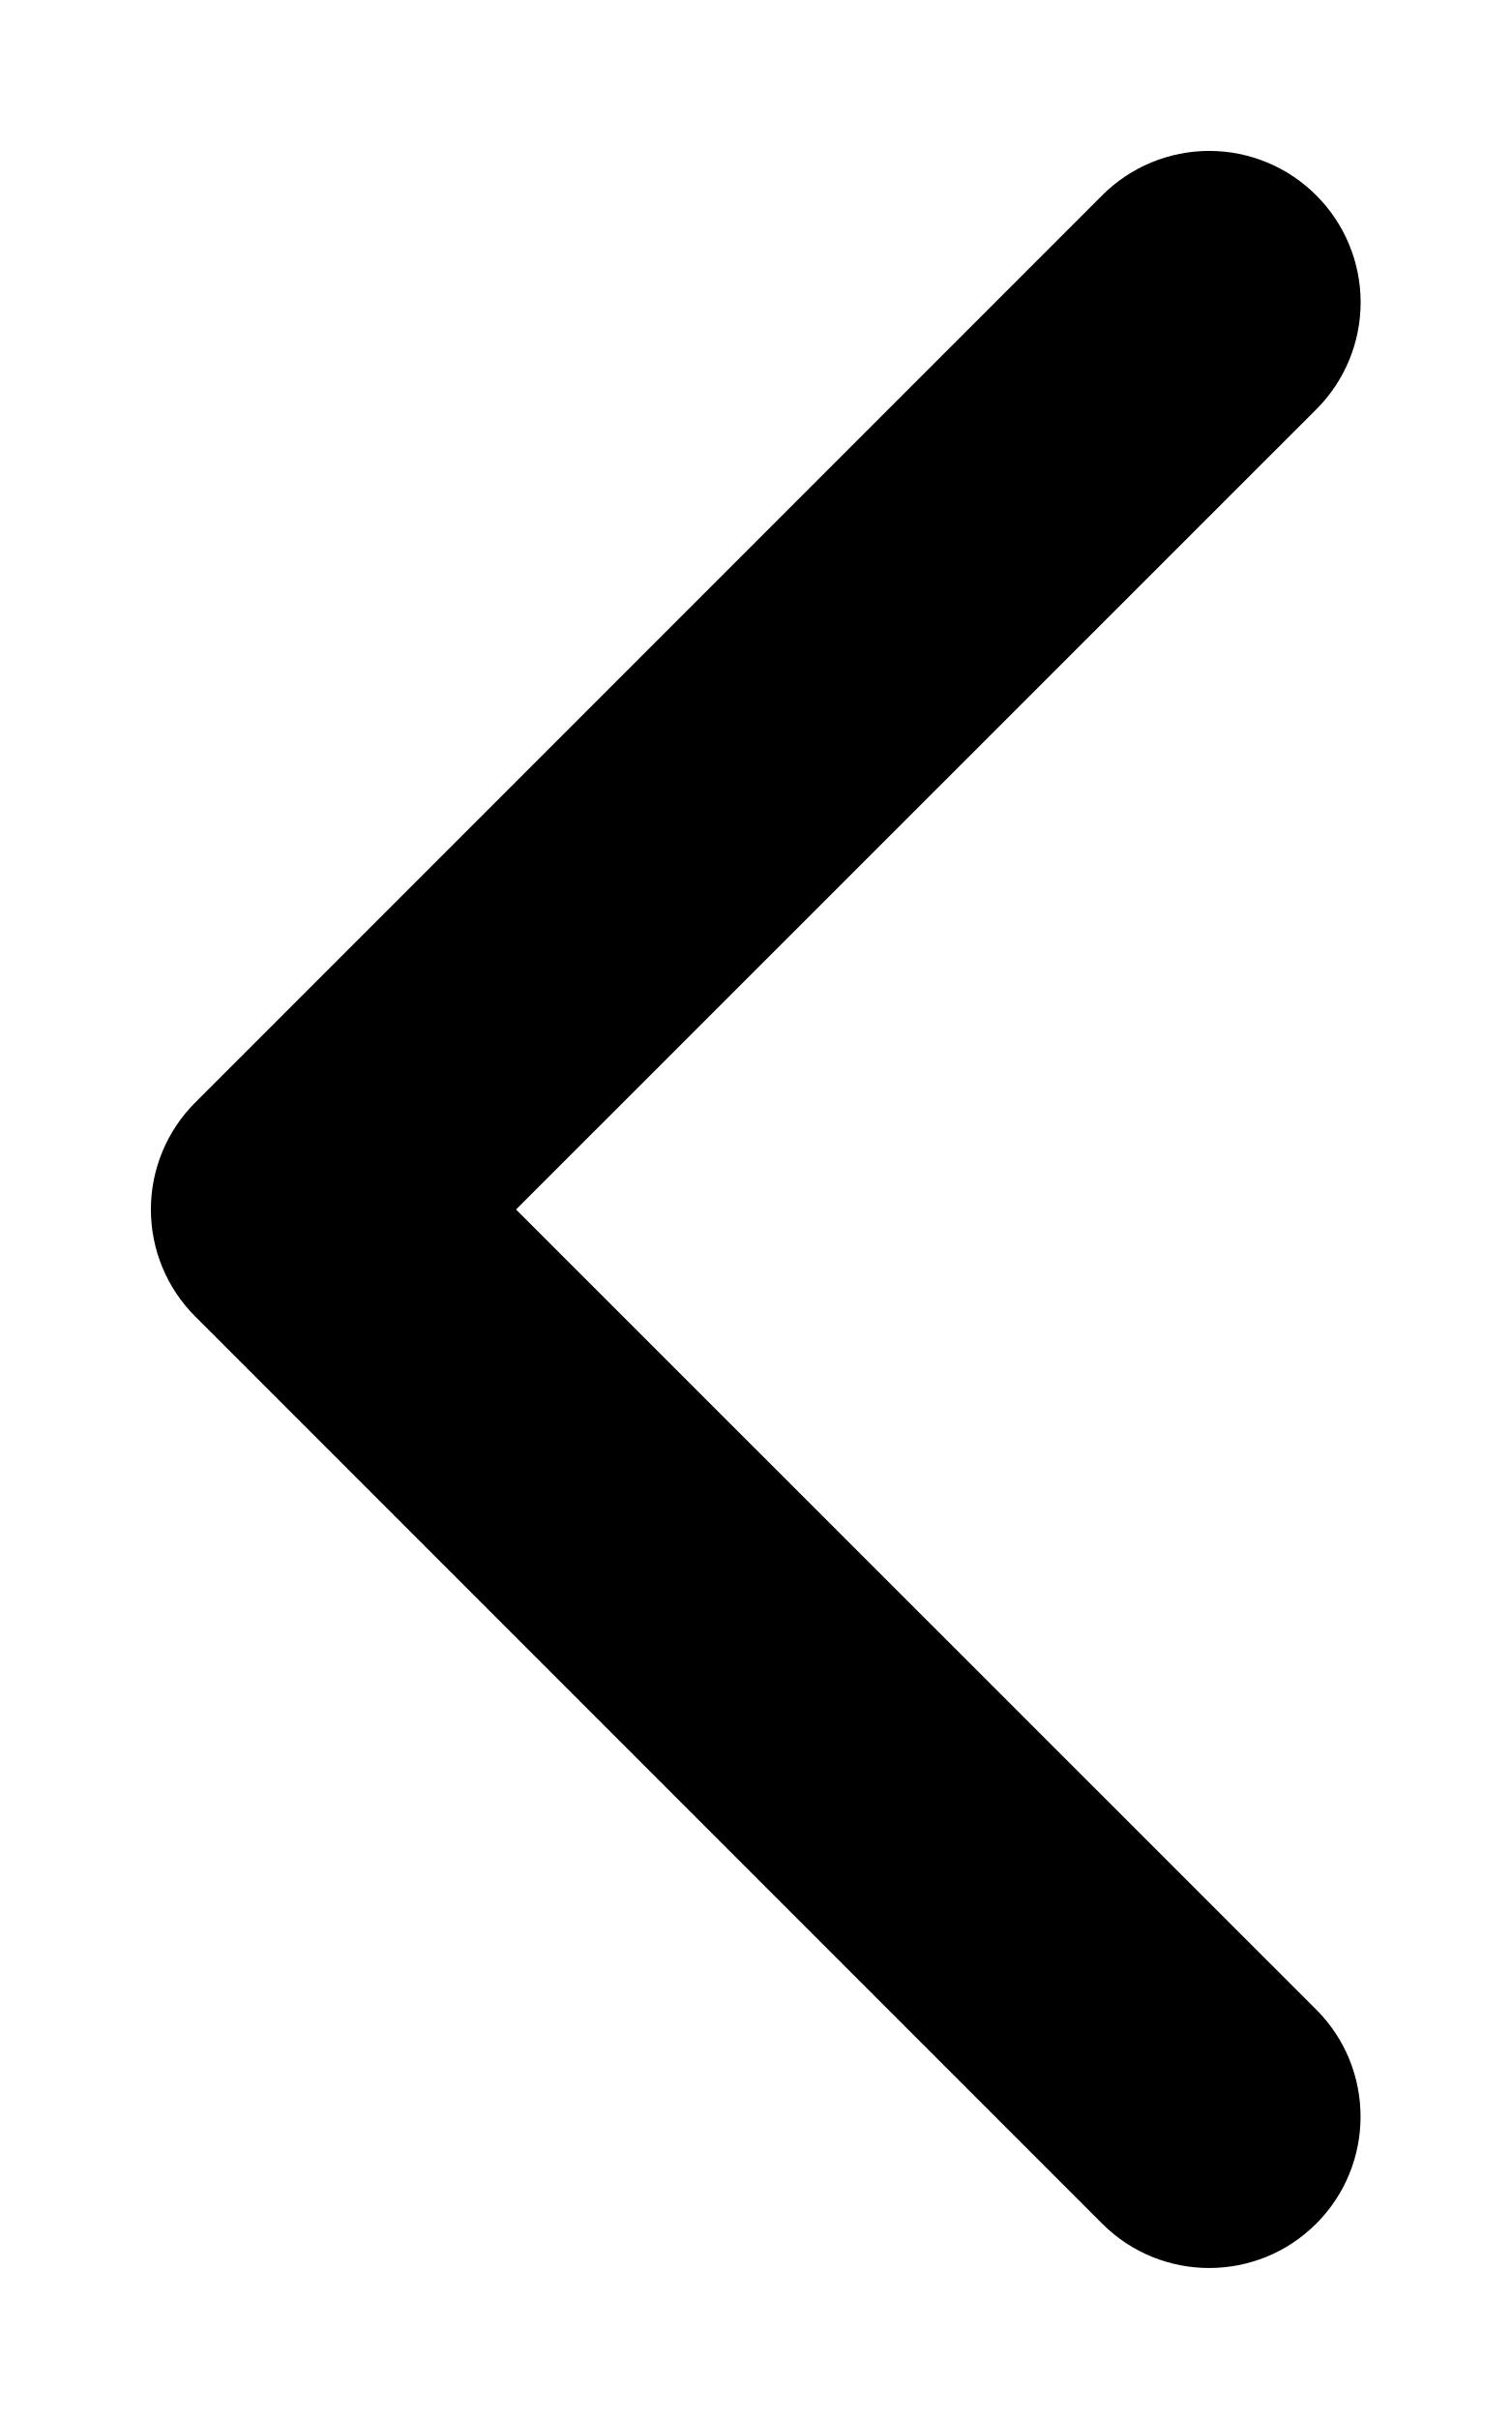
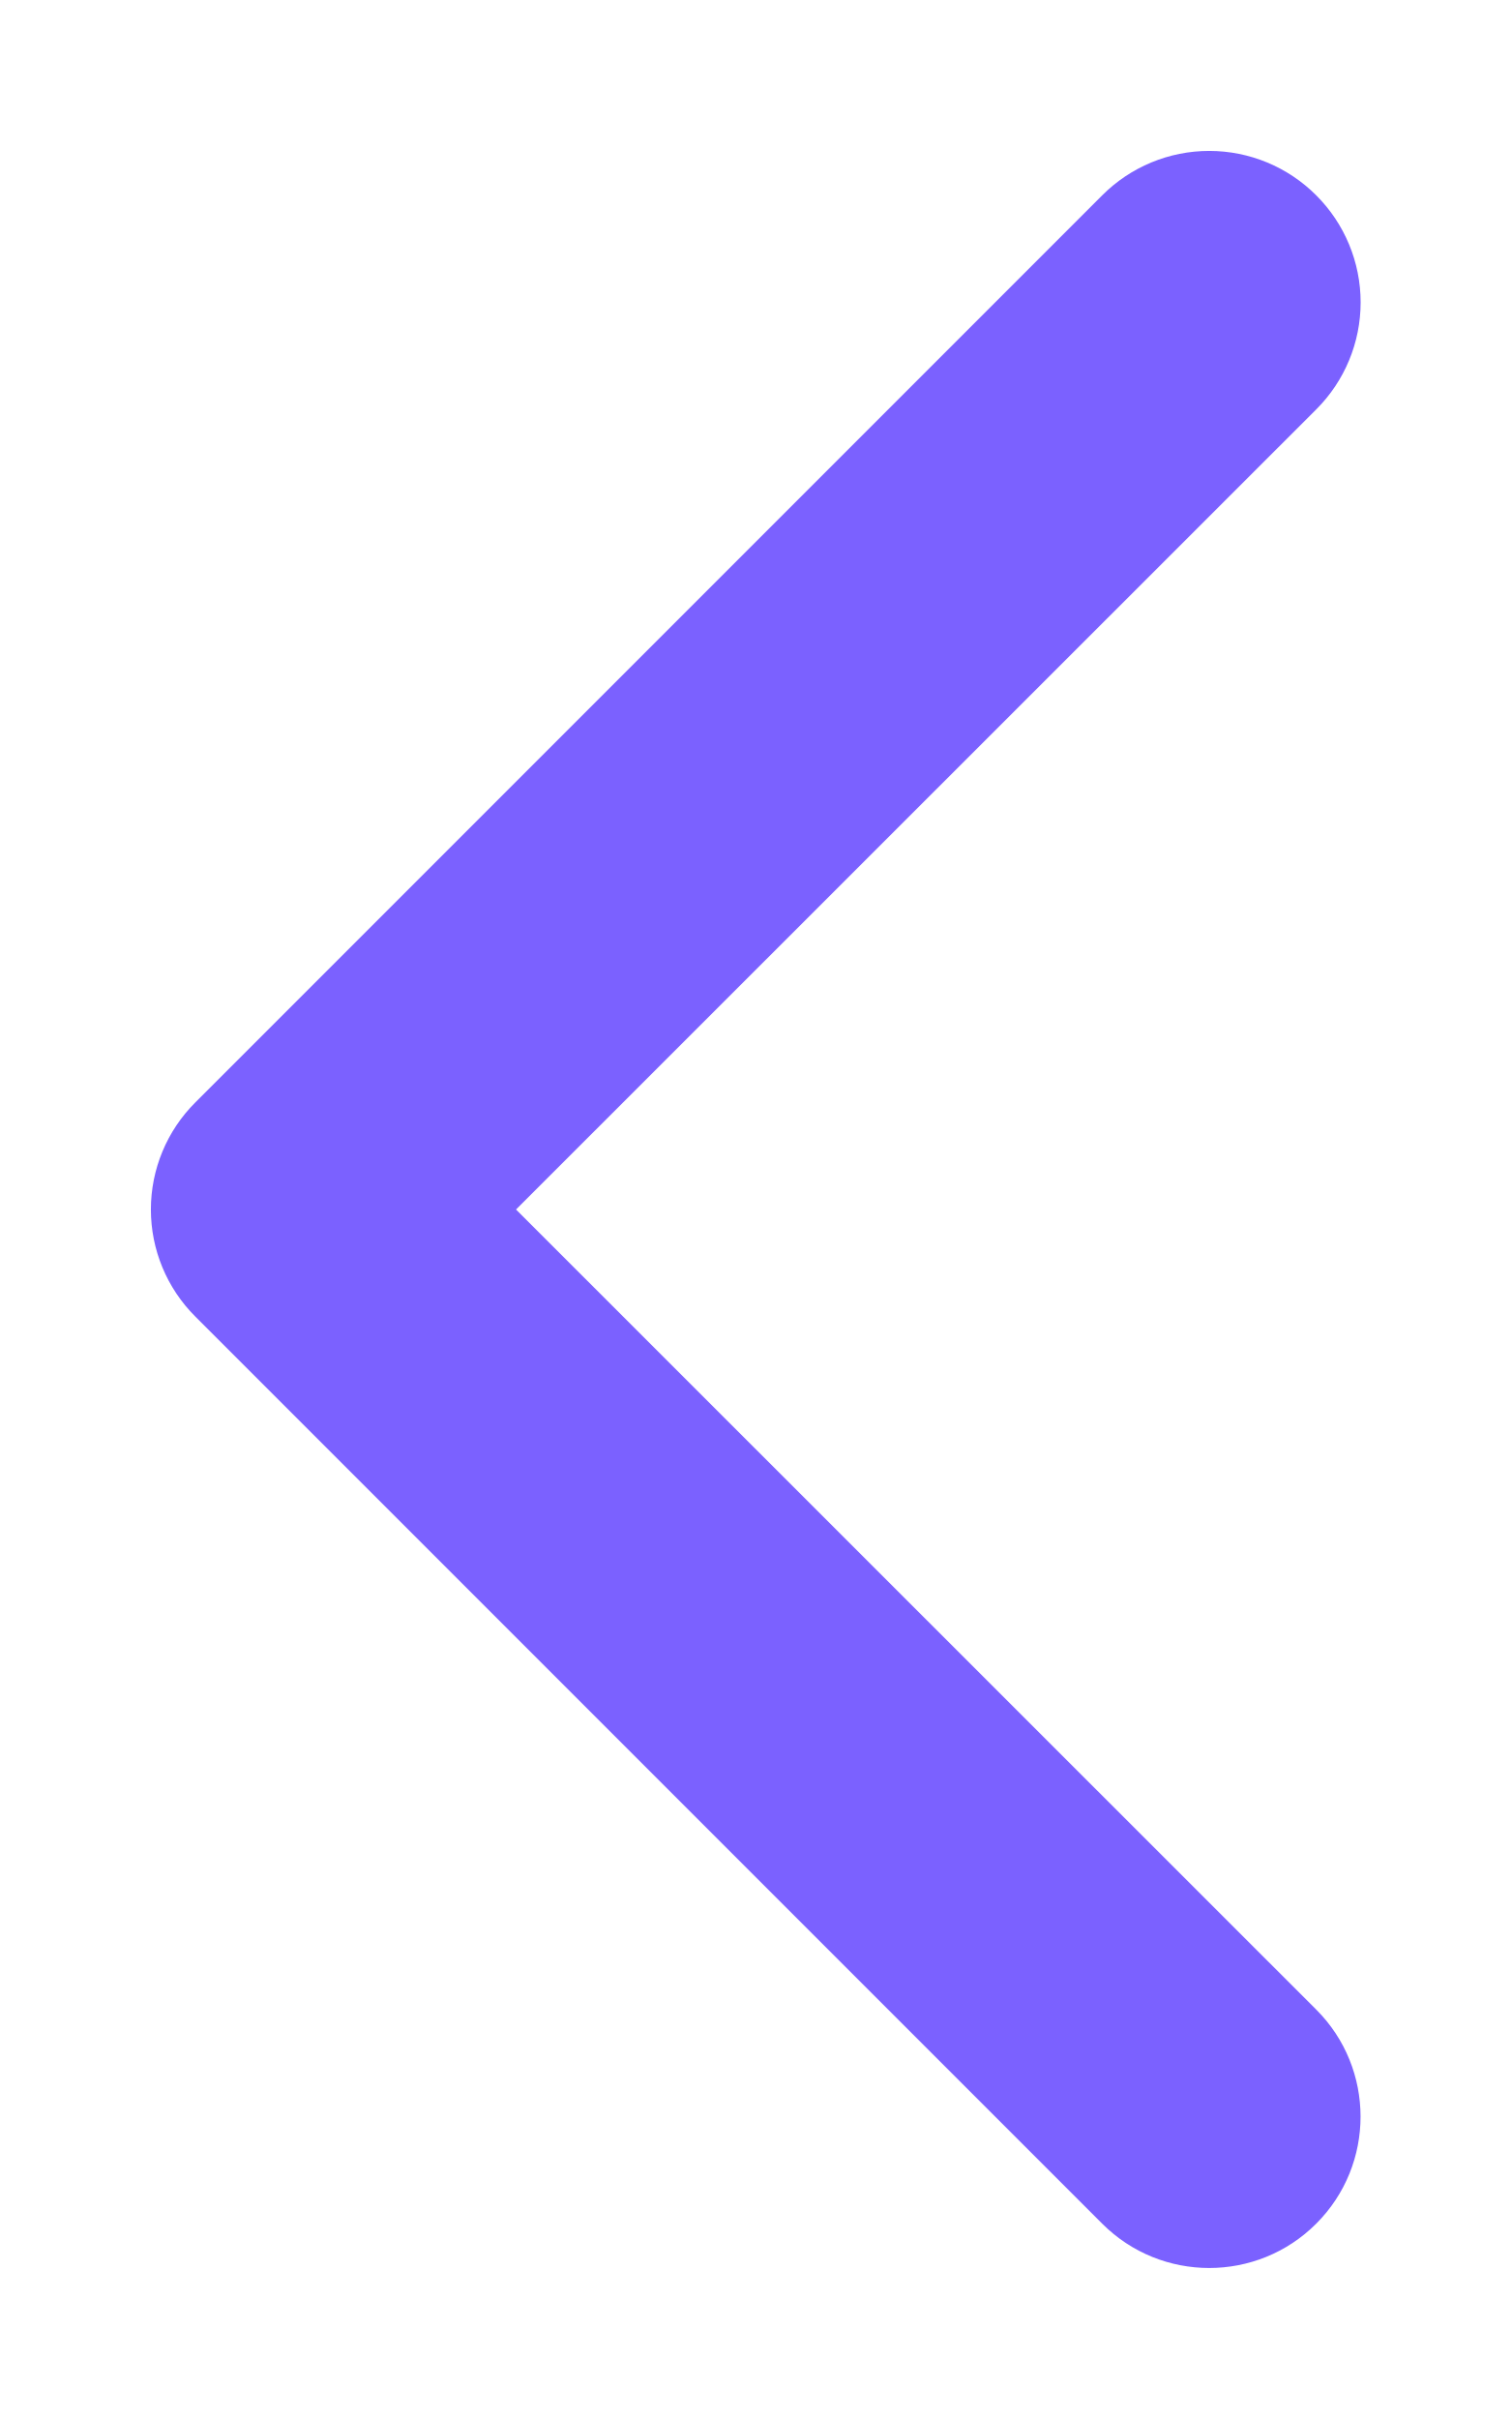
- <svg xmlns="http://www.w3.org/2000/svg" width="5" height="8" viewBox="0 0 5 8">
+ <svg xmlns="http://www.w3.org/2000/svg" width="5" height="8" fill="#7B61FF" viewBox="0 0 5 8">
  <path fill-rule="evenodd" clip-rule="evenodd" d="M4.354.646a.5.5 0 010 .708L1.707 4l2.647 2.646a.5.5 0 11-.708.708l-3-3a.5.5 0 010-.708l3-3a.5.5 0 01.708 0z" />
</svg>
